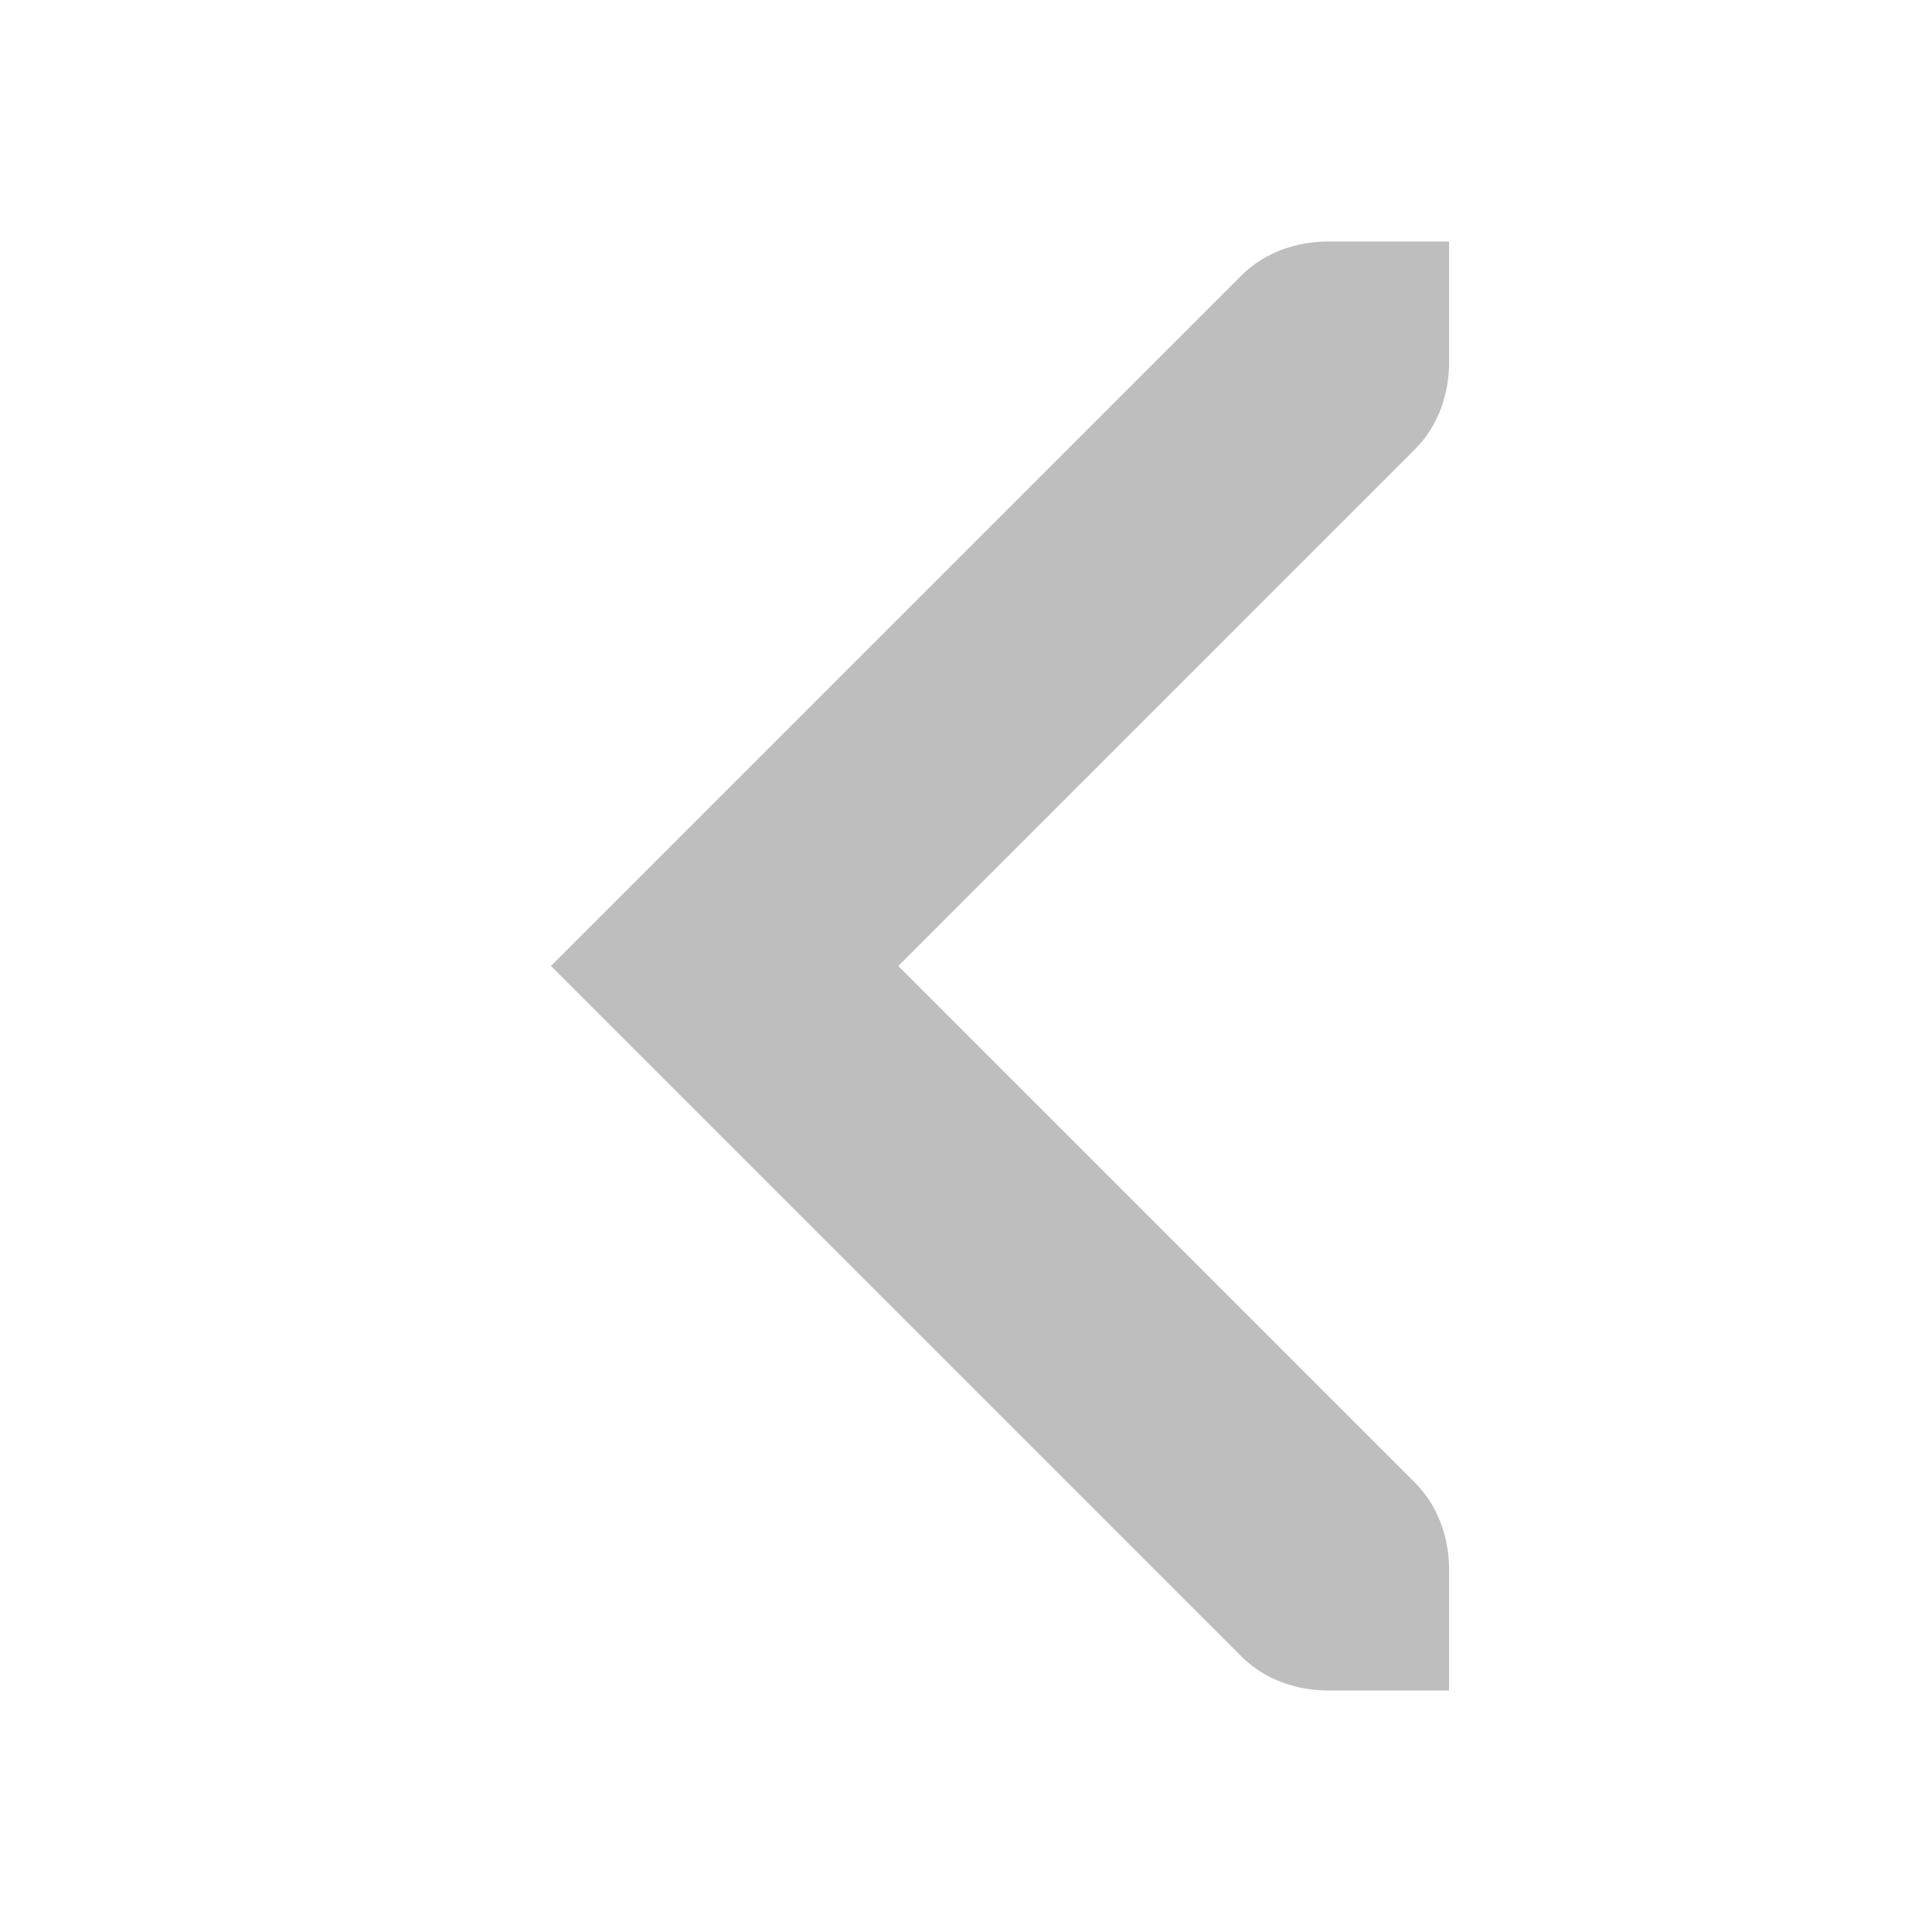
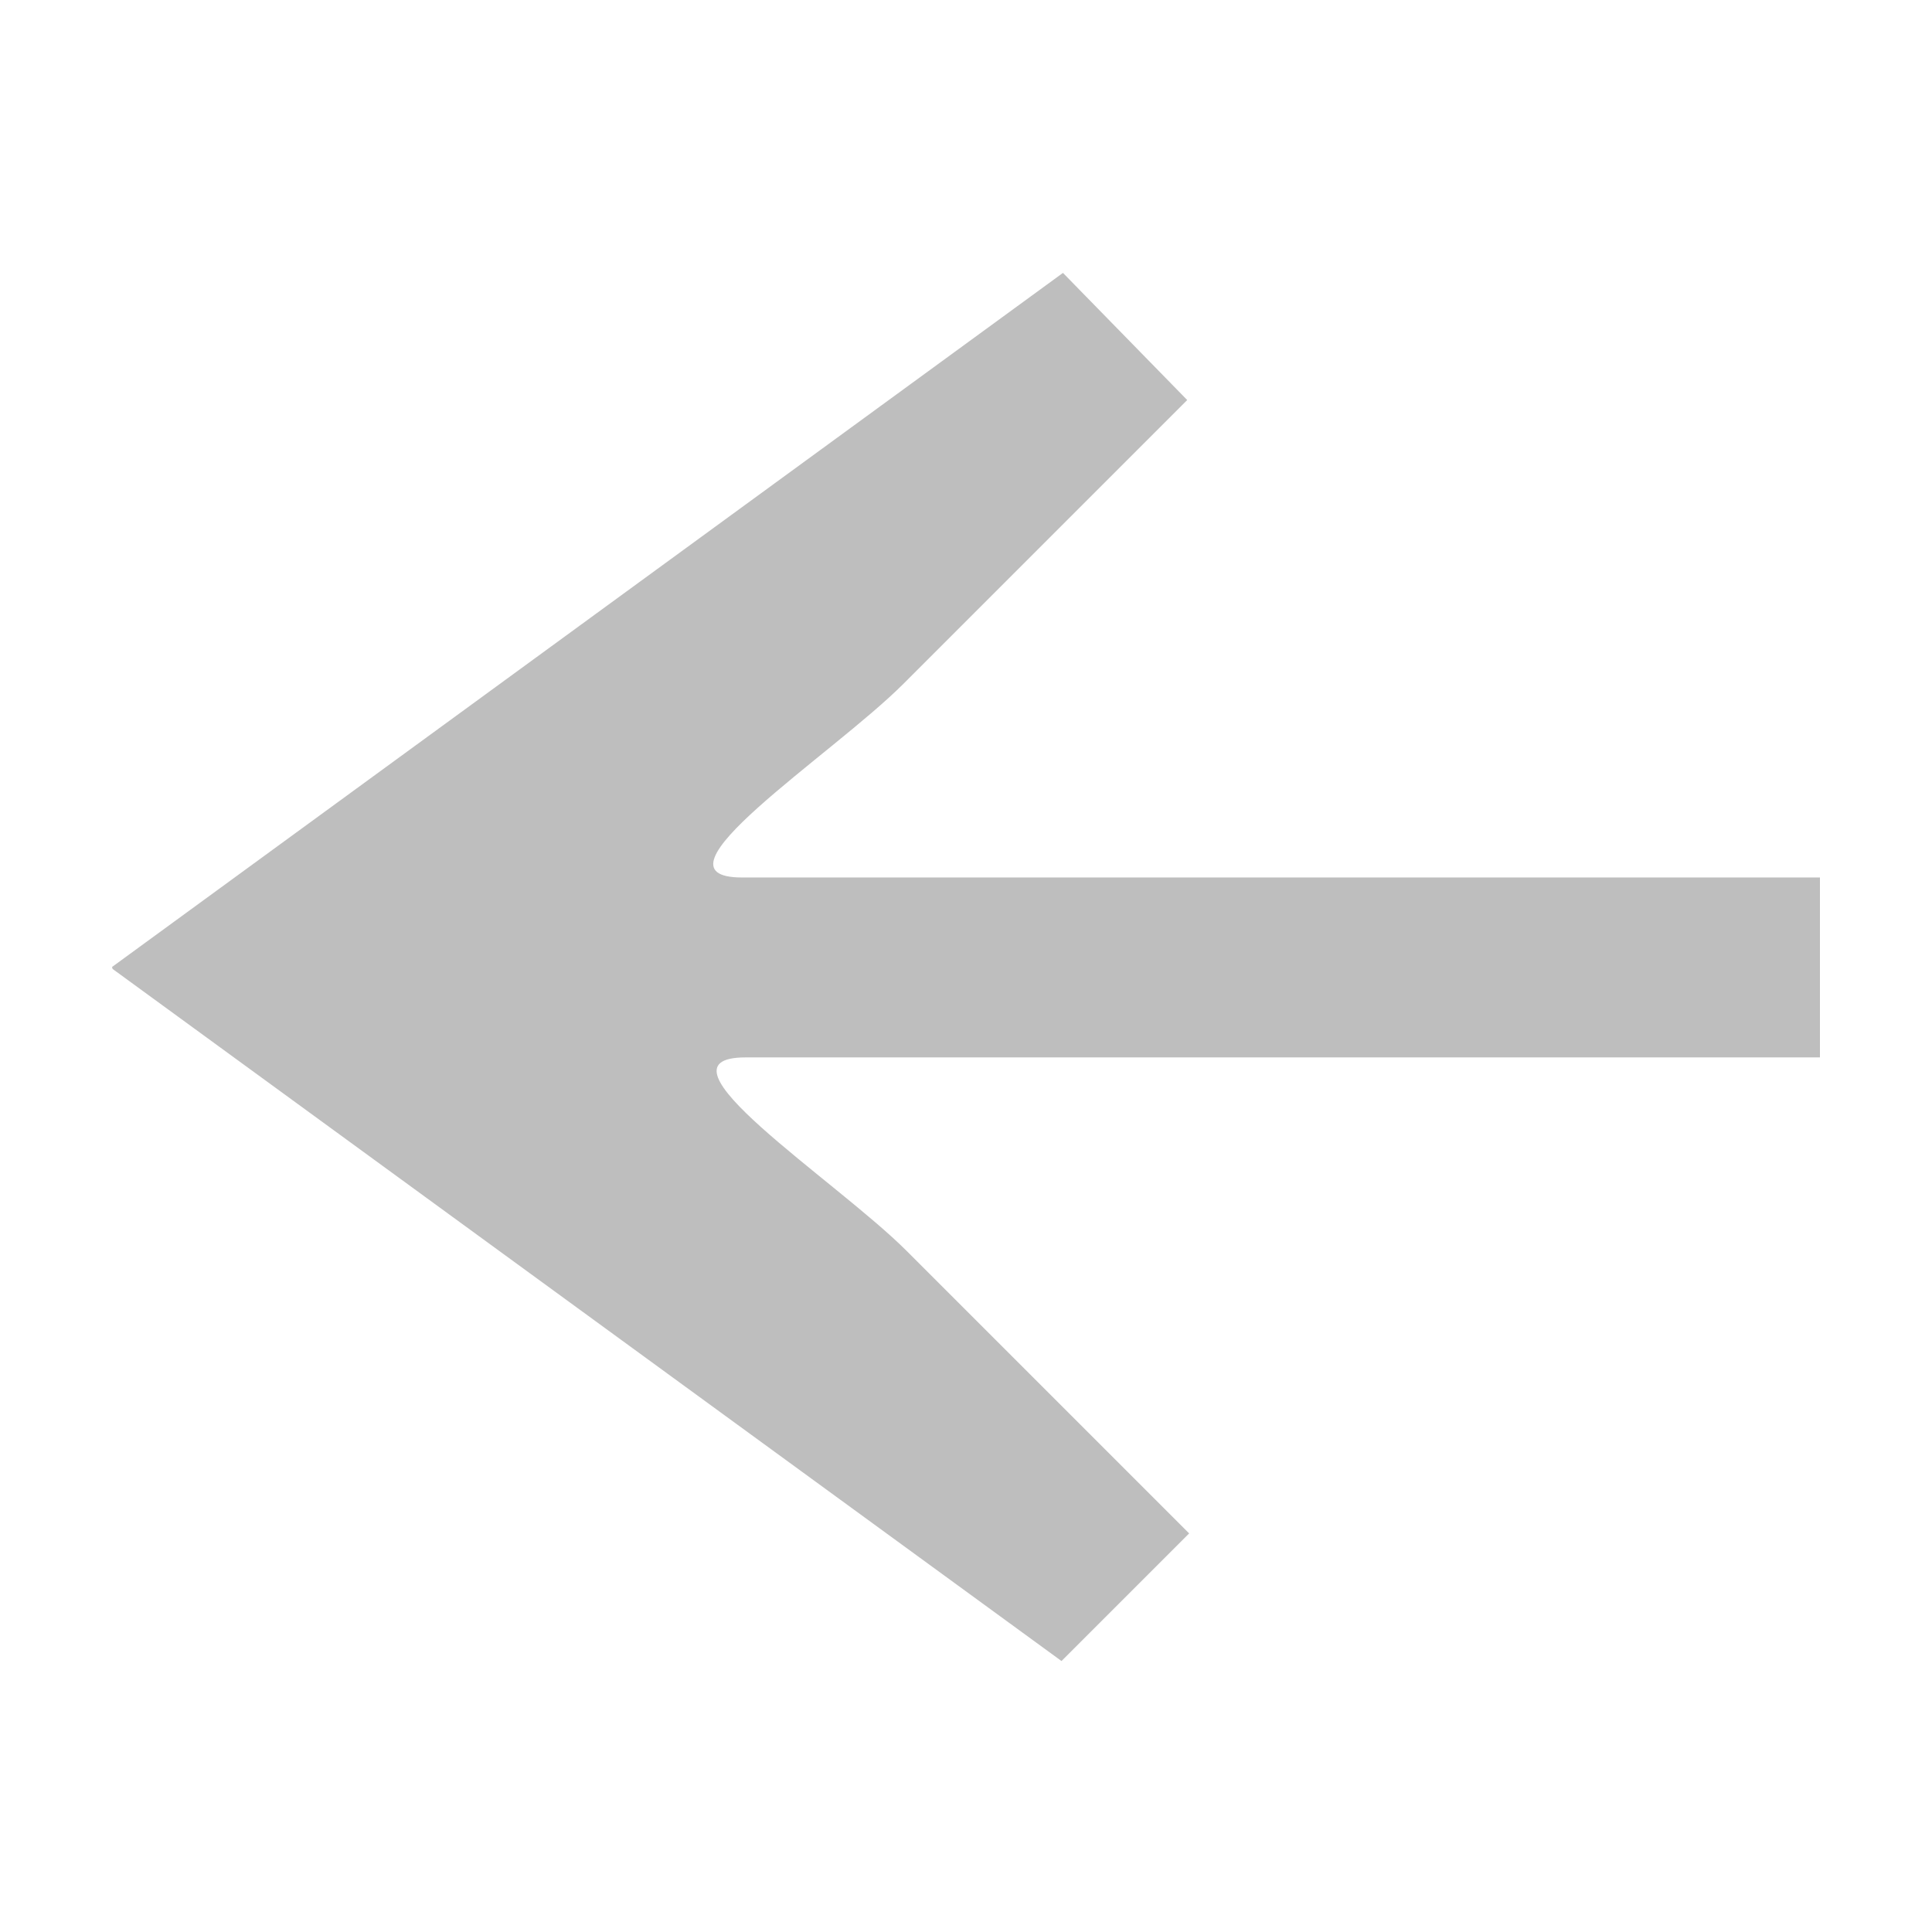
- <svg xmlns="http://www.w3.org/2000/svg" height="16" width="16">
-   <path d="m104.563 755 5.719 5.719c.196.196.463.281.719.281h1v-1c0-.256-.085-.523-.281-.719l-4.281-4.281 4.281-4.281c.196-.196.281-.463.281-.719v-1h-1c-.256 0-.523.085-.719.281z" fill="#bebebe" transform="translate(-100.0002 -747)" />
+ <svg xmlns="http://www.w3.org/2000/svg" height="16" width="16" version="1.1" id="svg4">
+   <defs id="defs8" />
+   <path d="m8.803 2.26-7.875 5.748c.001.005.003.01.004.016l7.859 5.732 1.057-1.057-2.338-2.338c-.592-.592-2.173-1.603-1.336-1.604h8.898v-1.49h-8.926c-.837-0.0.744-1.012 1.336-1.604l2.35-2.35z" fill="#bebebe" id="path2" />
</svg>
